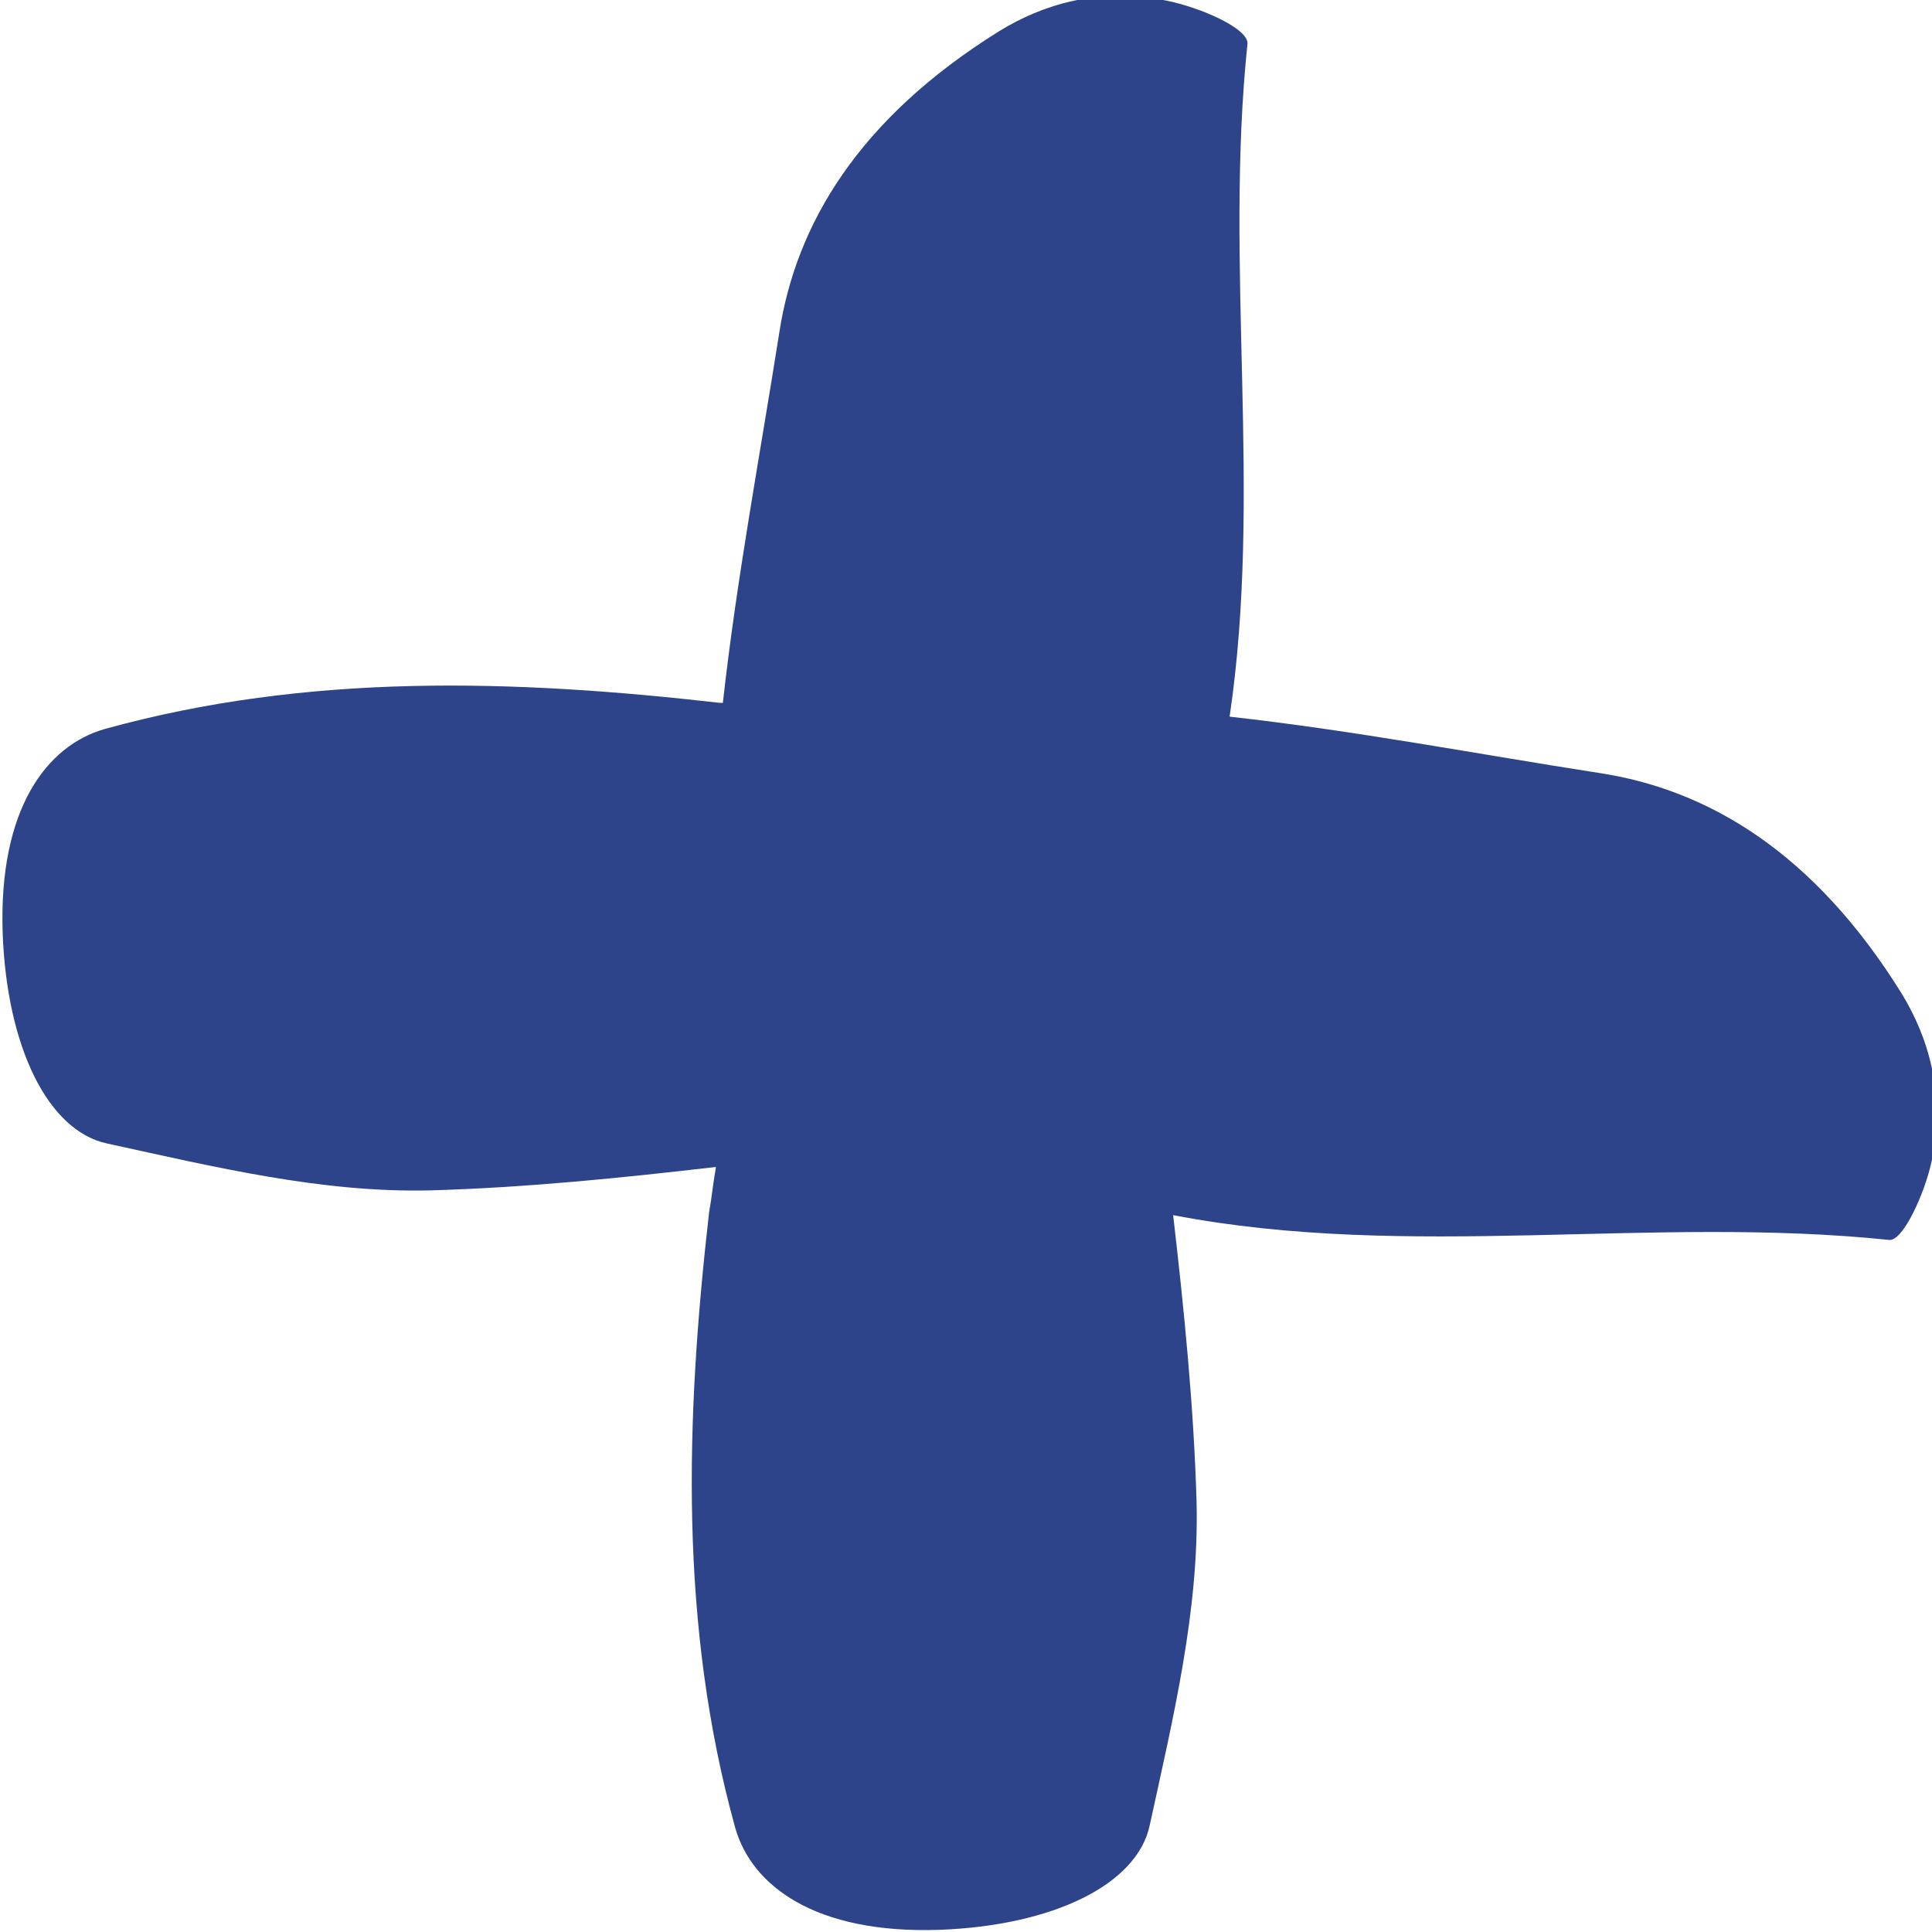
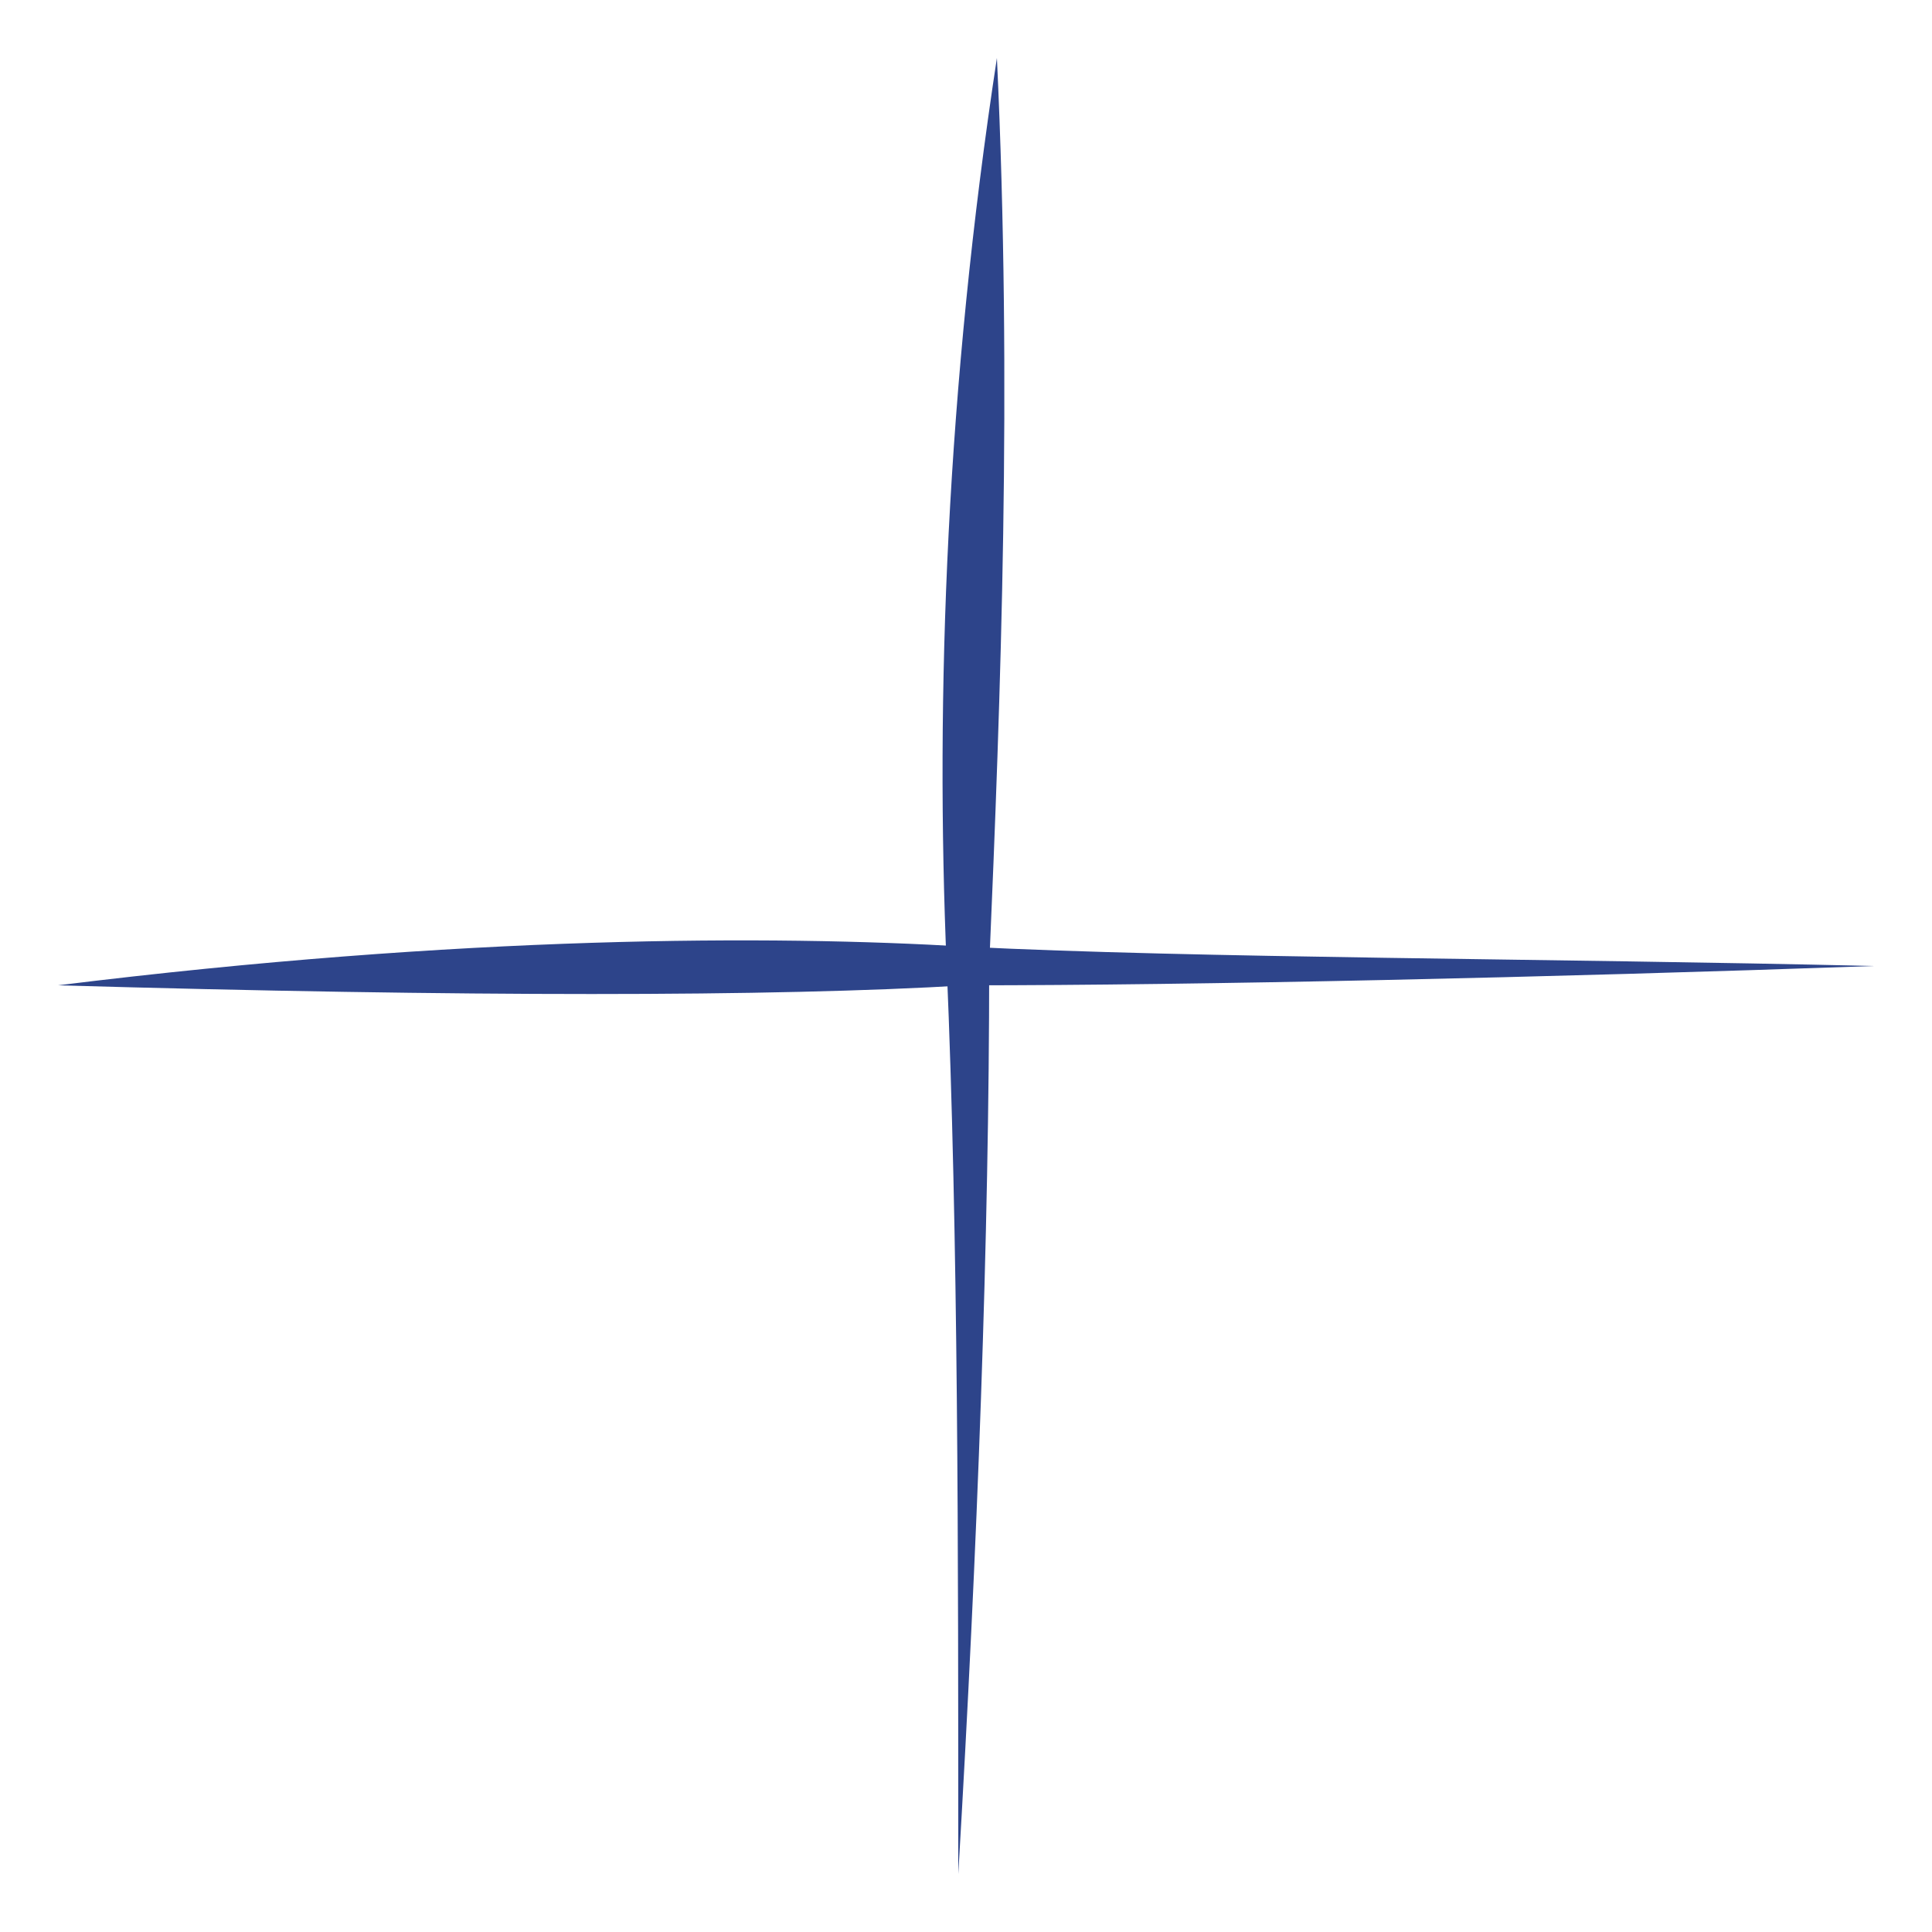
- <svg xmlns="http://www.w3.org/2000/svg" fill="#2d448a" height="800px" width="800px" version="1.1" id="Capa_1" viewBox="174.8 174.7 140.3 140.3" xml:space="preserve">
+ <svg xmlns="http://www.w3.org/2000/svg" fill="#2d448a" height="800px" width="800px" version="1.1" viewBox="0 0 500 500">
  <g>
-     <g>
-       <path d="M259.493,174.743c-4.9-1-9,0.3-12.1,2.2c-10.3,6.4-14.8,14.1-16,21.9c-1.4,8.9-3.1,17.9-4.1,26.9c-0.1,0-0.1,0-0.2,0    c-14.9-1.7-29.9-2.2-44.7,1.9c-4.2,1.2-7.7,5.8-7.4,14.8c0.3,8.3,3.3,14.4,7.6,15.3c7.8,1.7,15.6,3.6,23.5,3.4    c6.9-0.2,13.8-0.9,20.7-1.7c-0.2,1.1-0.3,2.2-0.5,3.3c-1.7,14.9-2.2,29.9,1.9,44.7c1.2,4.2,5.8,7.7,14.8,7.4    c8.3-0.3,14.4-3.3,15.3-7.6c1.7-7.8,3.6-15.6,3.4-23.5c-0.2-6.9-0.9-13.9-1.7-20.8c17.2,3.3,34.7,0,52,1.8c1,0.1,2.6-3.4,3.1-5.8    c1-4.9-0.3-9-2.2-12.1c-6.4-10.3-14.1-14.8-21.9-16c-9-1.4-17.9-3.1-26.9-4.1c2.4-16.2-0.4-32.6,1.3-48.9    C265.393,176.743,261.993,175.243,259.493,174.743z" />
-     </g>
+     <path d="M 15,255            C 120,242 200,242 250,245            C 310,248 400,248 485,250            C 400,253 310,255 250,255            C 200,258 120,258 15,255 Z" />
+     <path d="M 258,15            C 245,100 242,180 245,250            C 248,320 248,400 248,485            C 253,400 256,320 256,250            C 259,180 262,100 258,15 Z" />
  </g>
</svg>
